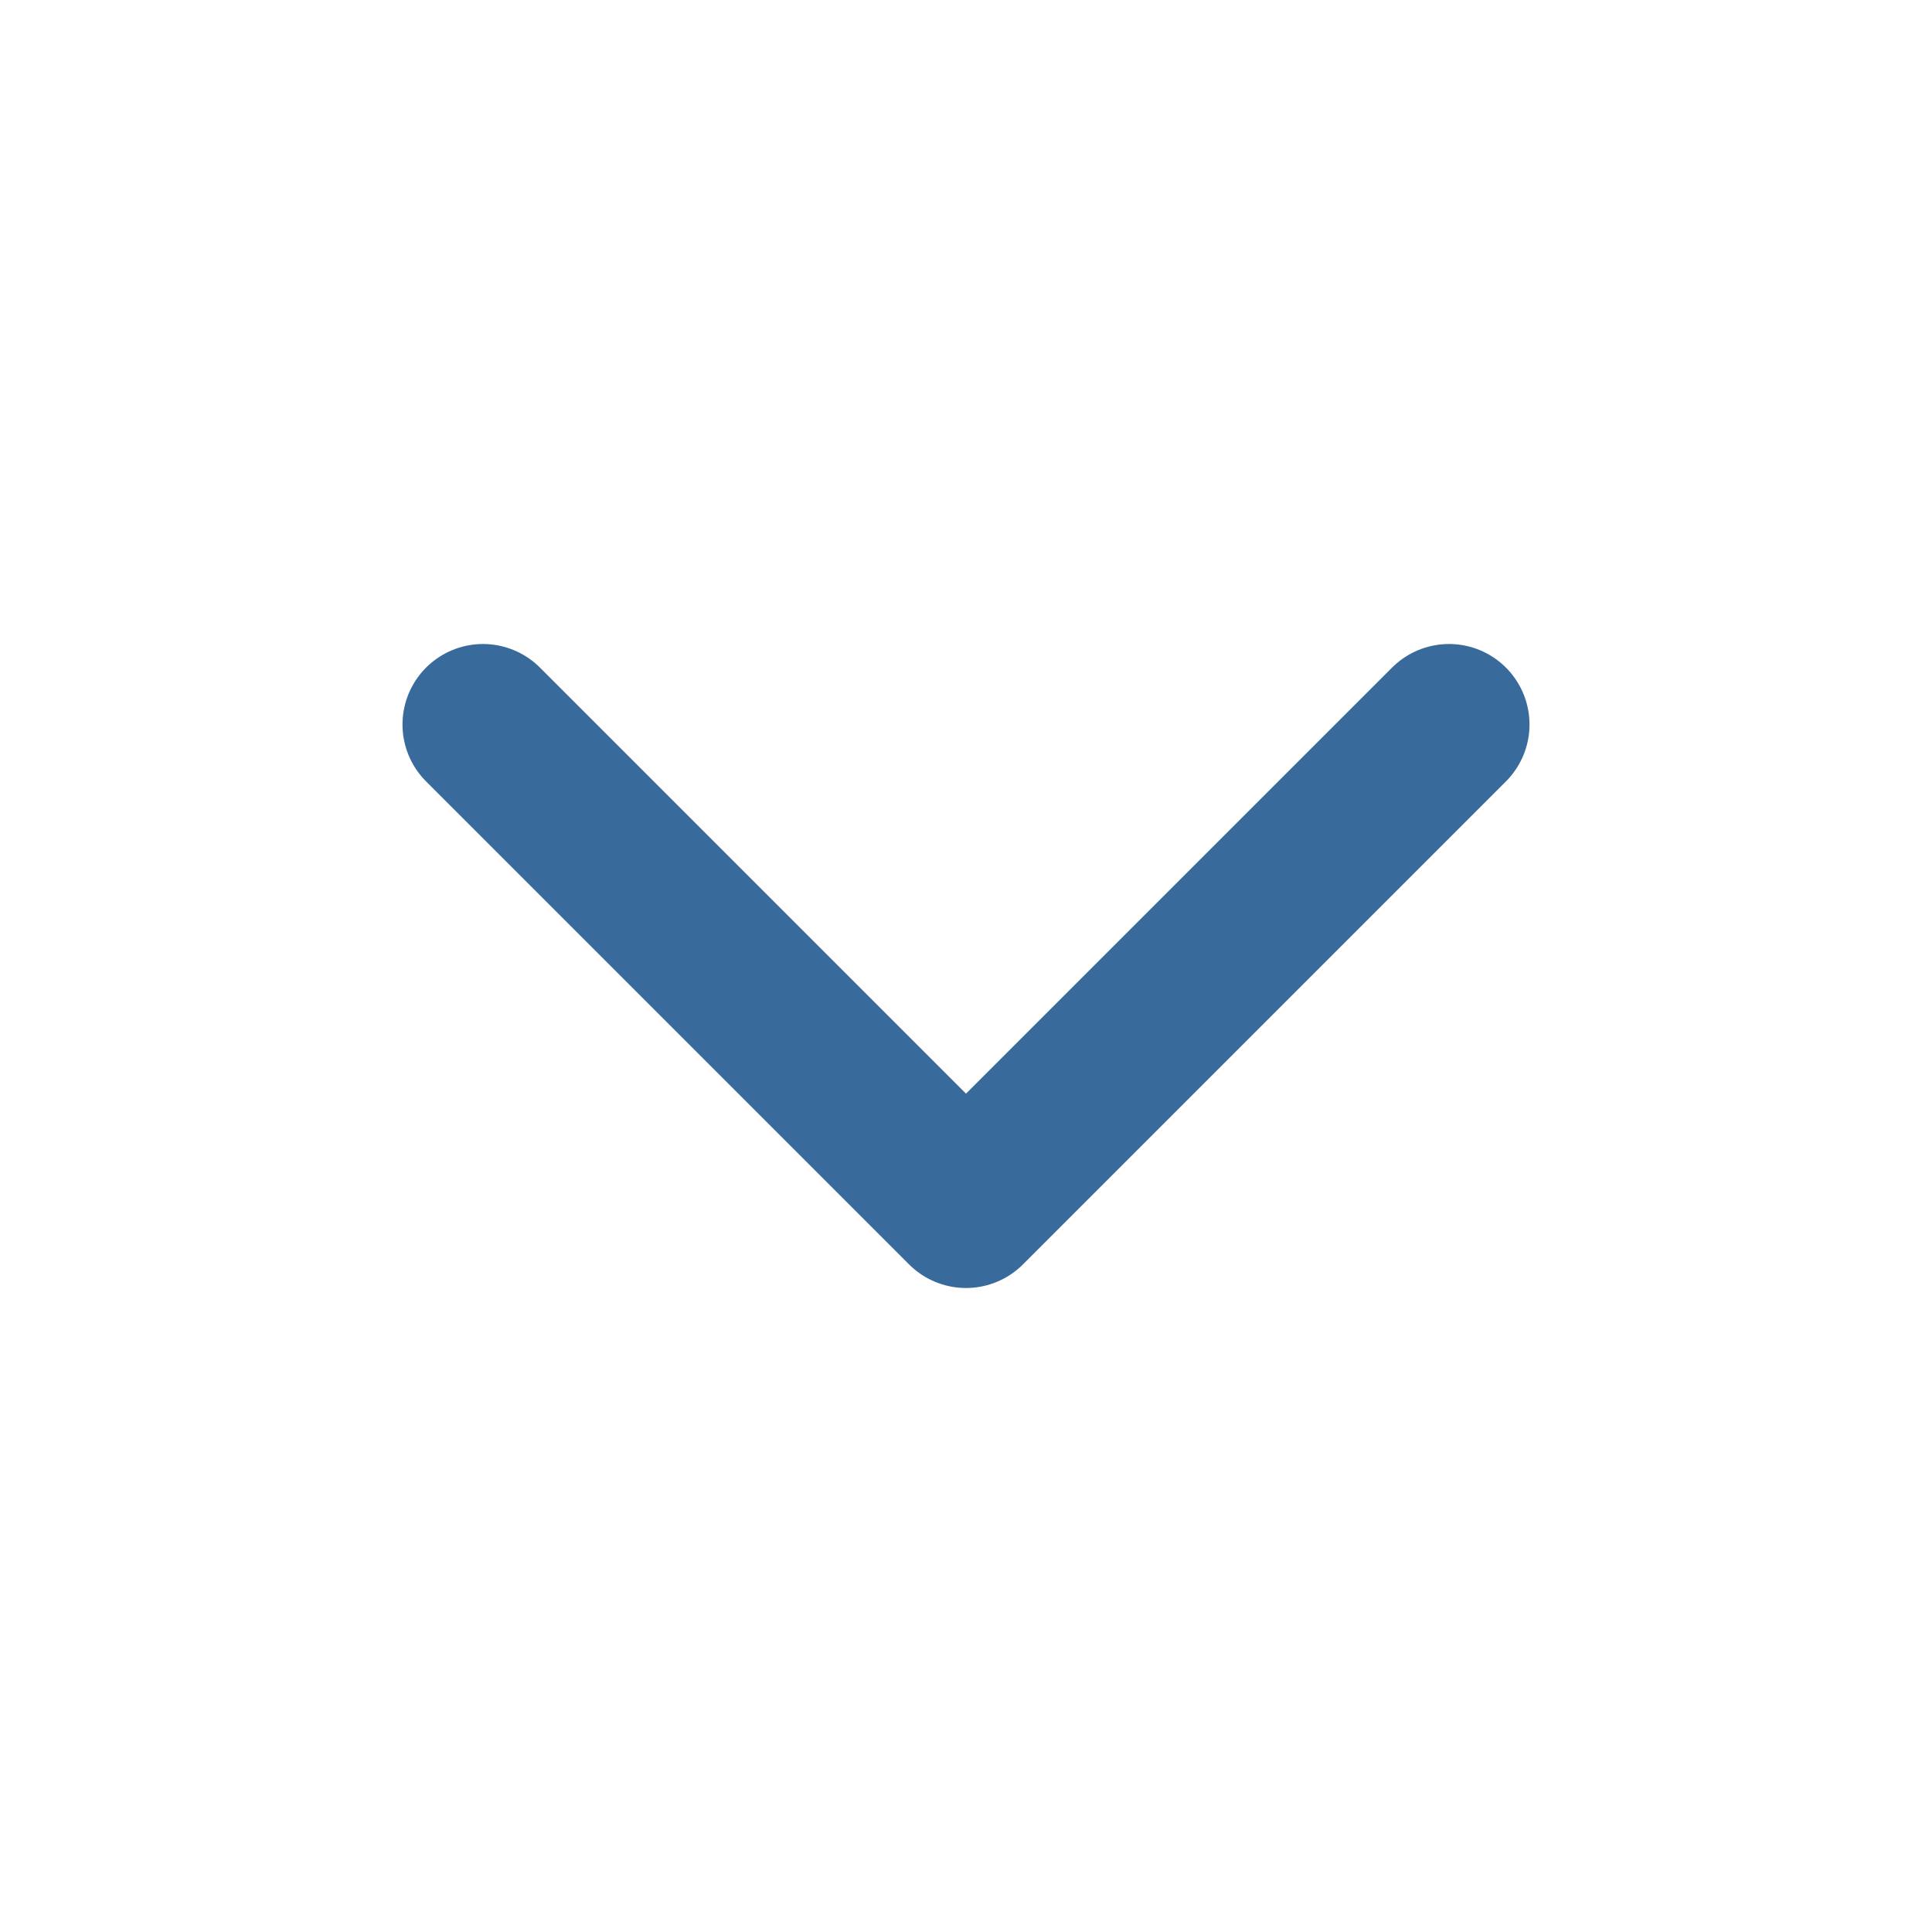
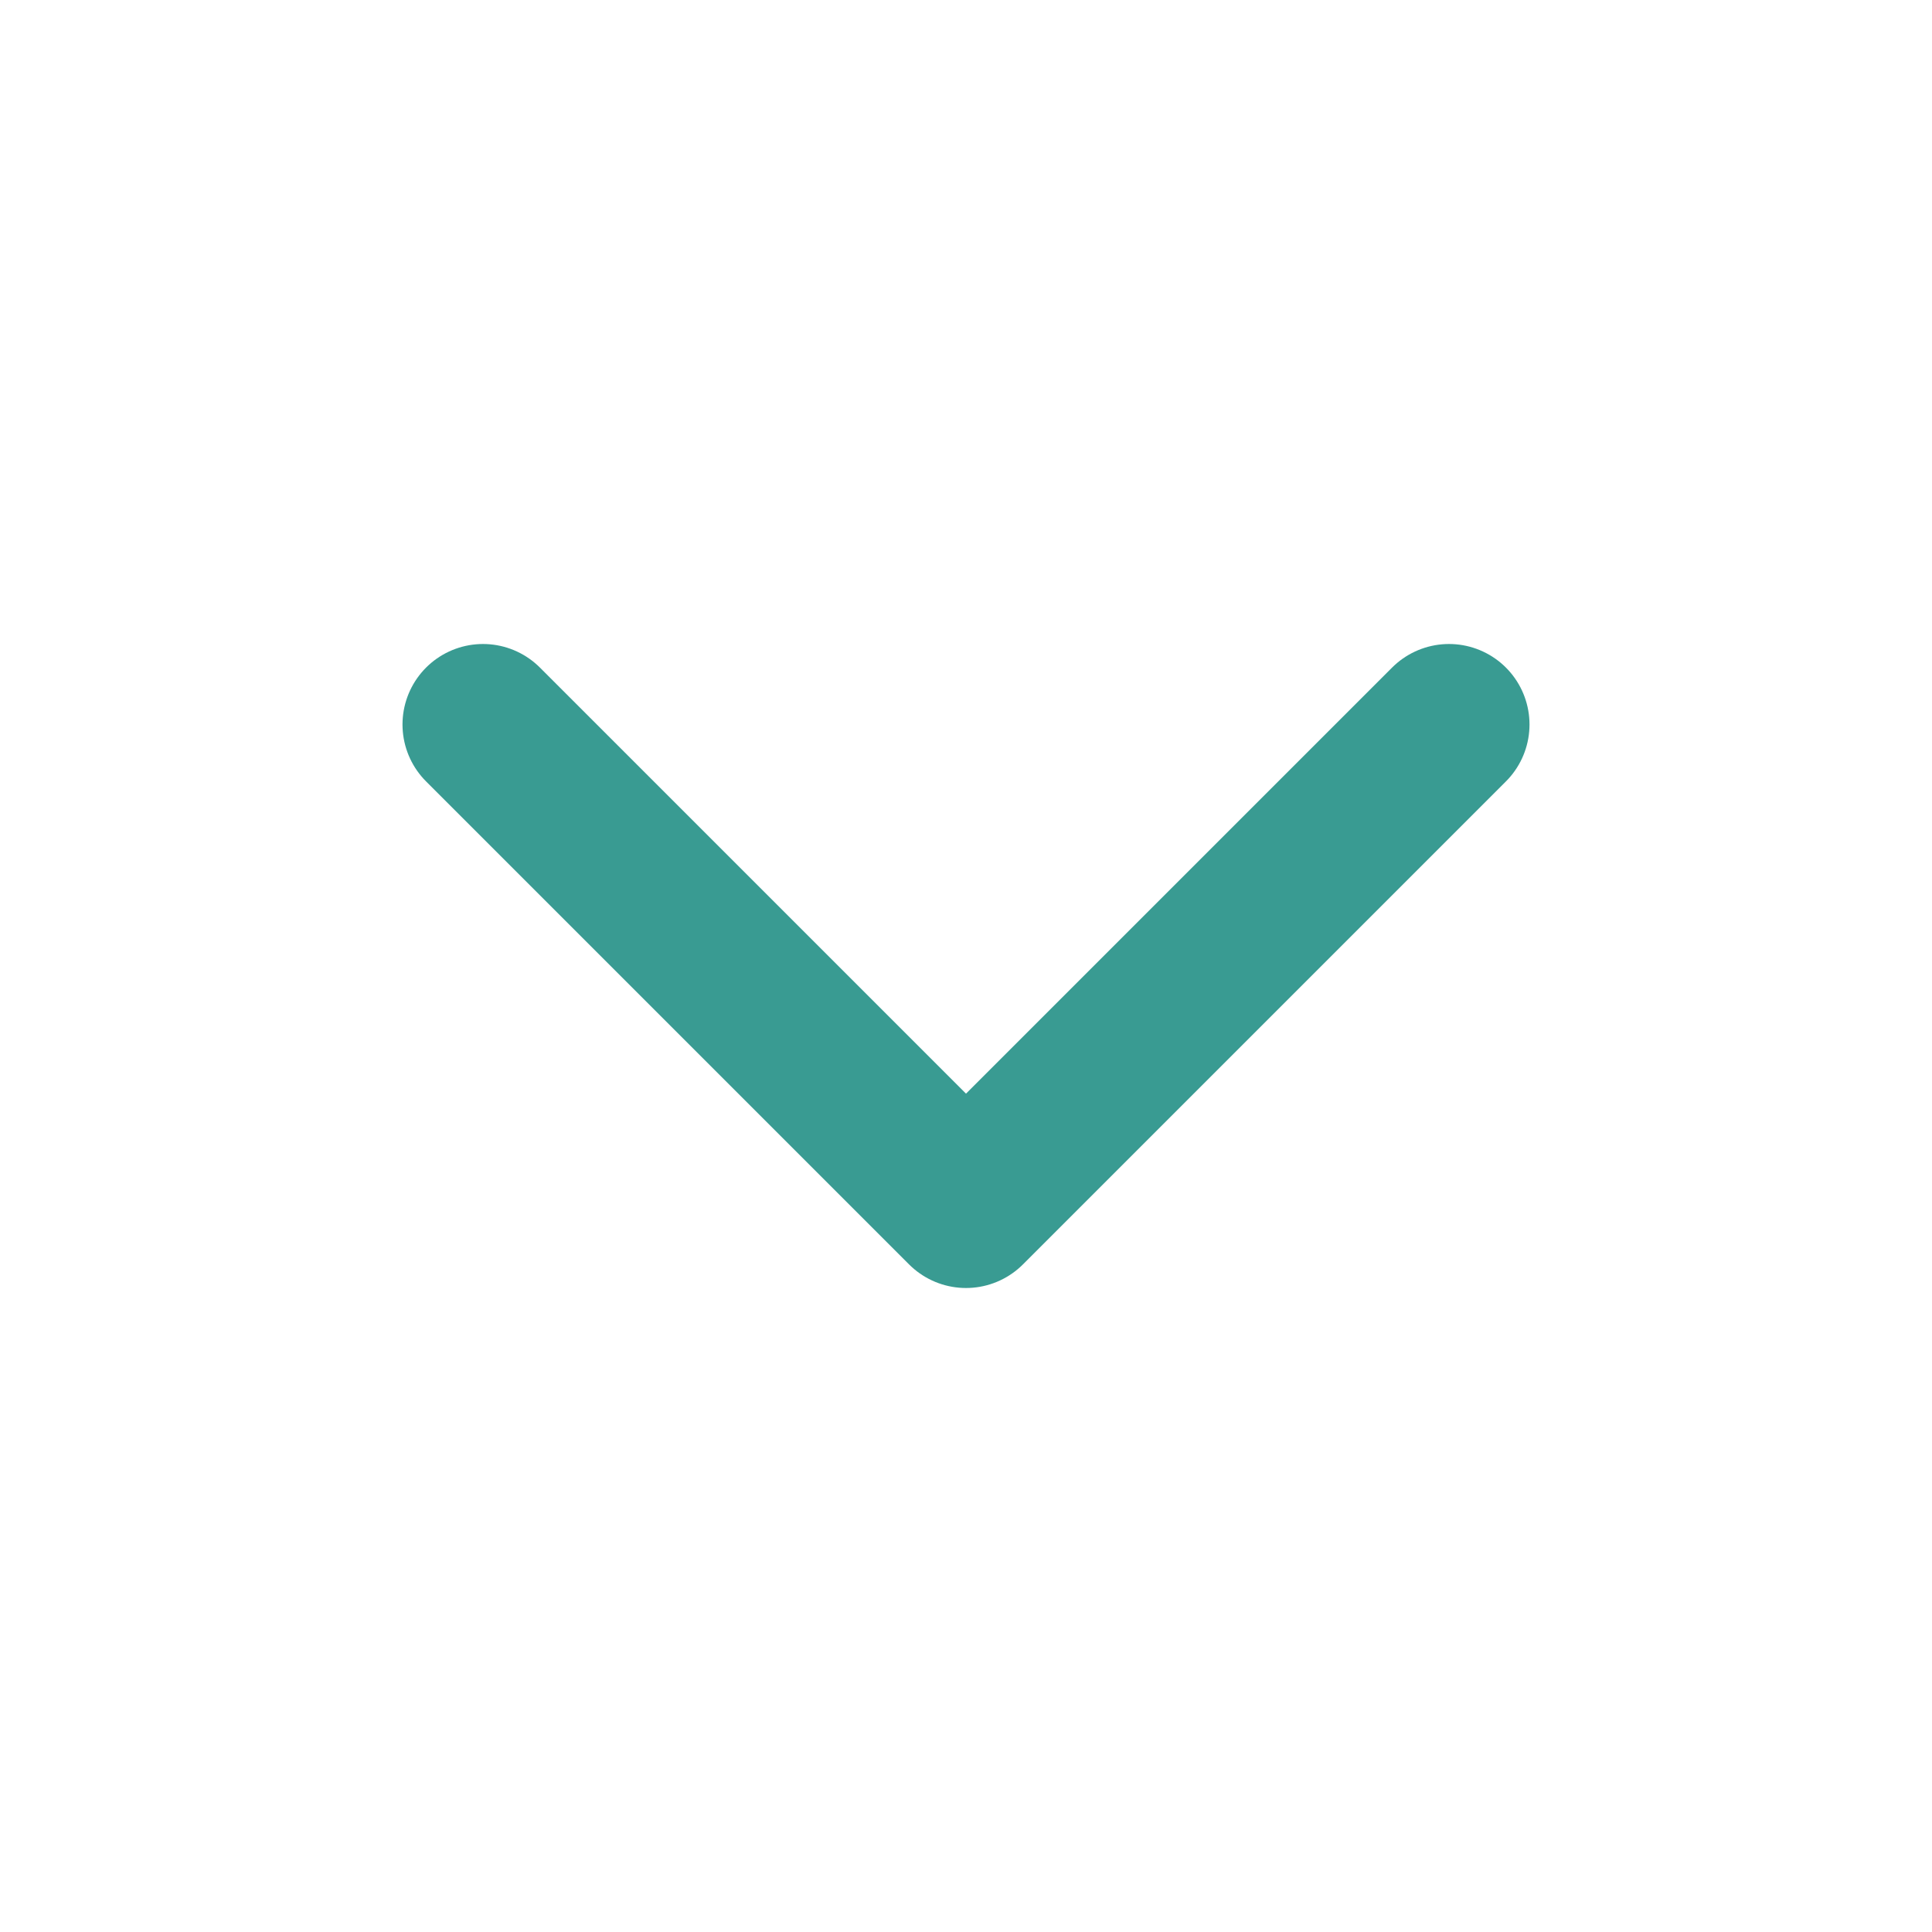
- <svg xmlns="http://www.w3.org/2000/svg" width="24" height="24" viewBox="0 0 24 24" fill="none" stroke="#386B9B" stroke-width="2" stroke-linecap="round" stroke-linejoin="round" class="feather feather-chevron-down">
+ <svg xmlns="http://www.w3.org/2000/svg" width="24" height="24" viewBox="0 0 24 24" fill="none" stroke="#399B92" stroke-width="2" stroke-linecap="round" stroke-linejoin="round" class="feather feather-chevron-down">
  <polyline points="6 9 12 15 18 9" />
</svg>
